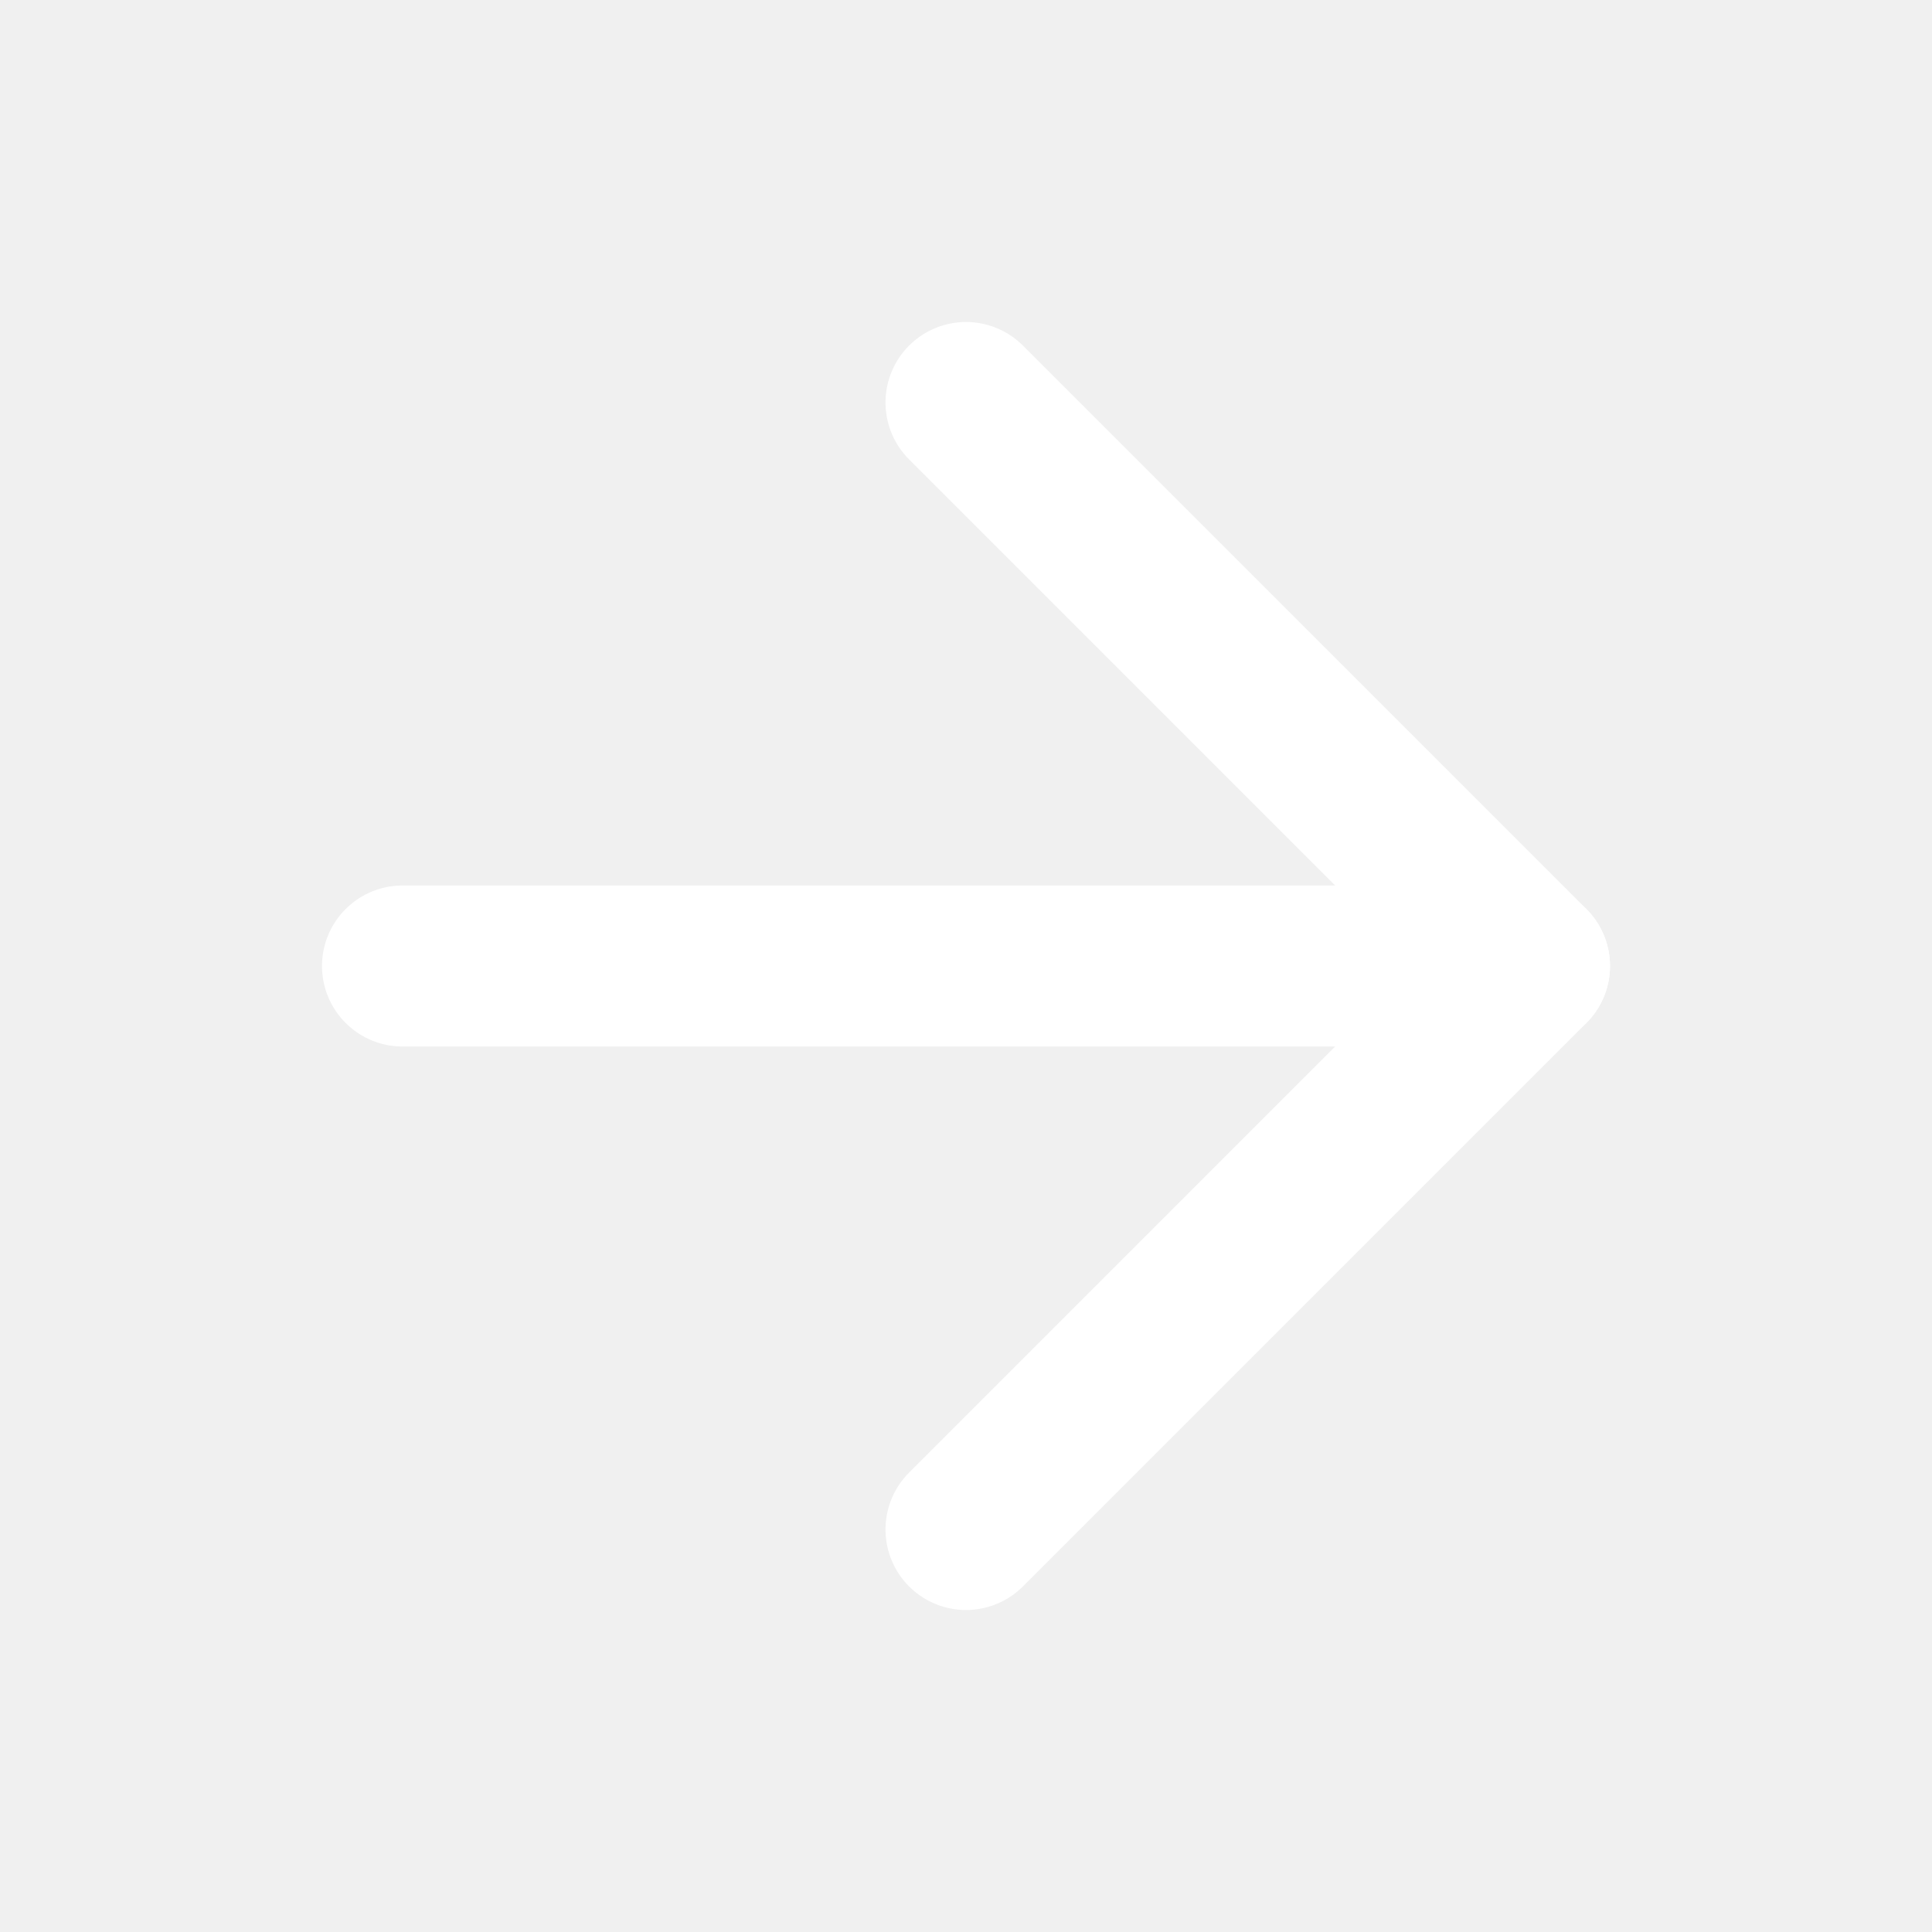
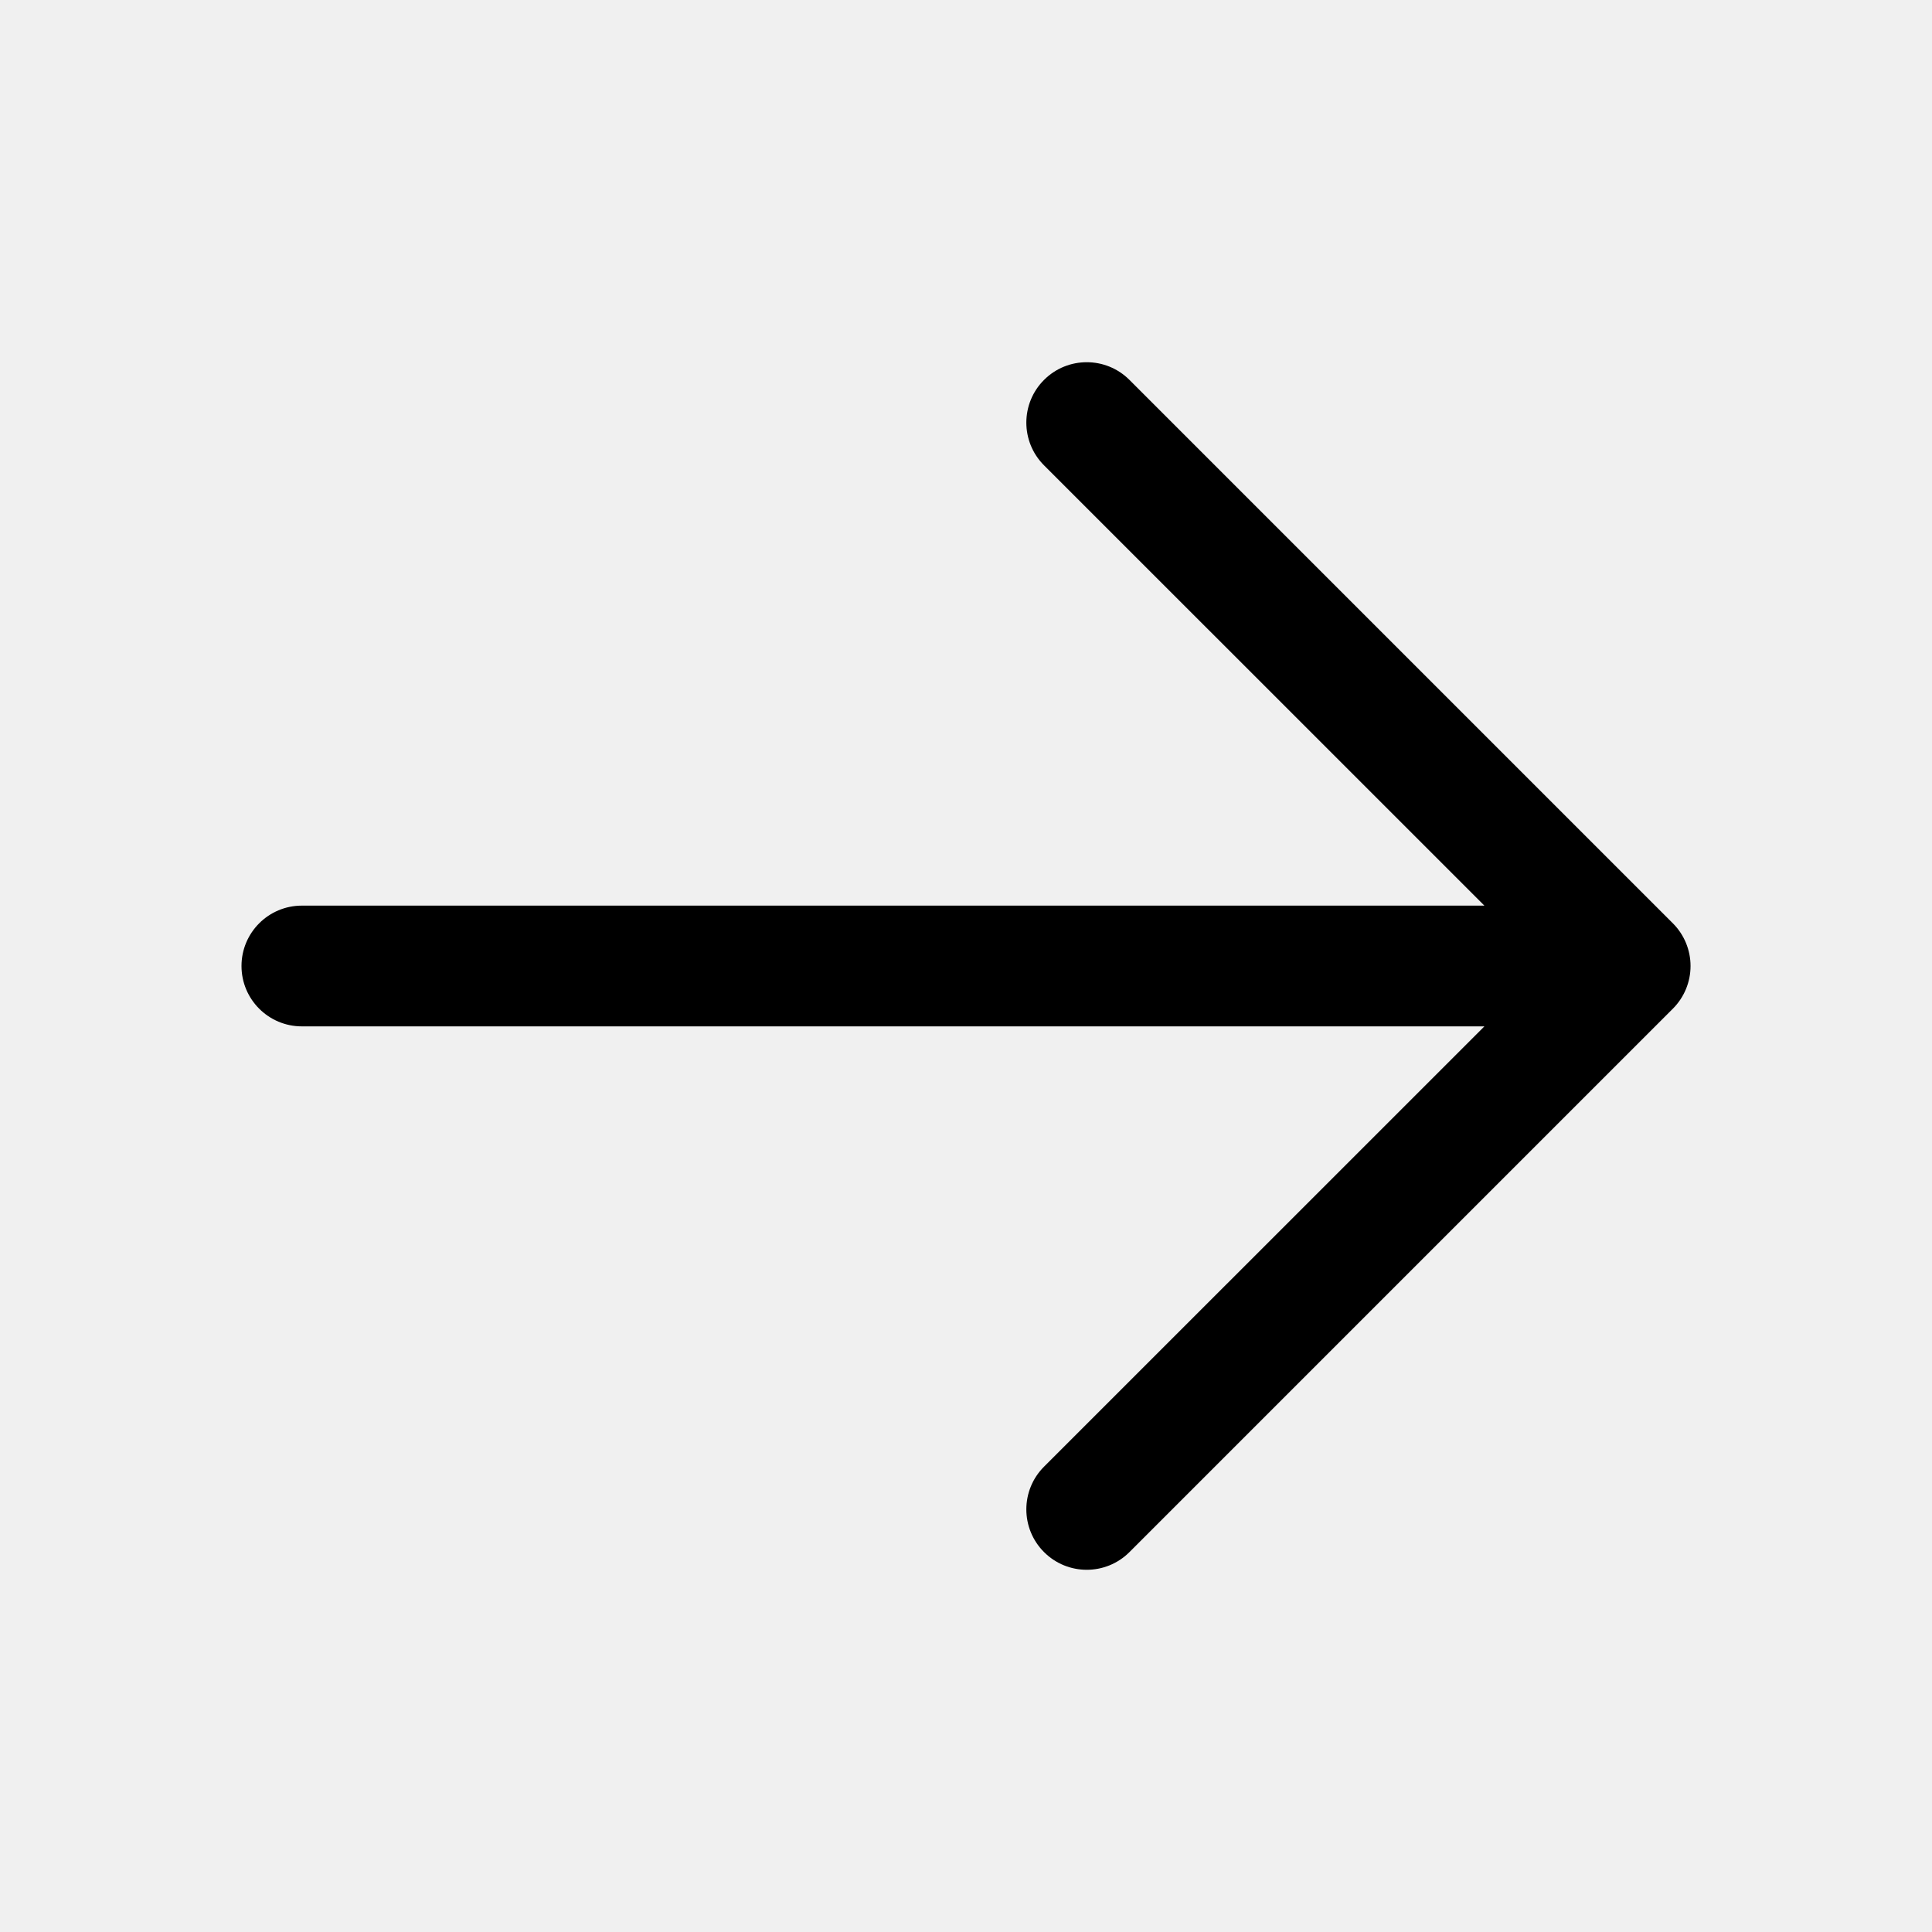
- <svg xmlns="http://www.w3.org/2000/svg" width="24" height="24" viewBox="0 0 24 24" fill="none" stroke="#fff" stroke-width="2" stroke-linecap="round" stroke-linejoin="round" class="feather feather-arrow-right">
-   <line x1="5" y1="12" x2="19" y2="12" />
-   <polyline points="12 5 19 12 12 19" />
+ <svg xmlns="http://www.w3.org/2000/svg" width="24" height="24" fill="#000000" viewBox="0 0 256 256">
+   <path d="M221.66,133.66l-72,72a8,8,0,0,1-11.32-11.32L196.69,136H40a8,8,0,0,1,0-16H196.69L138.34,61.66a8,8,0,0,1,11.32-11.32l72,72A8,8,0,0,1,221.66,133.66Z" />
</svg>
